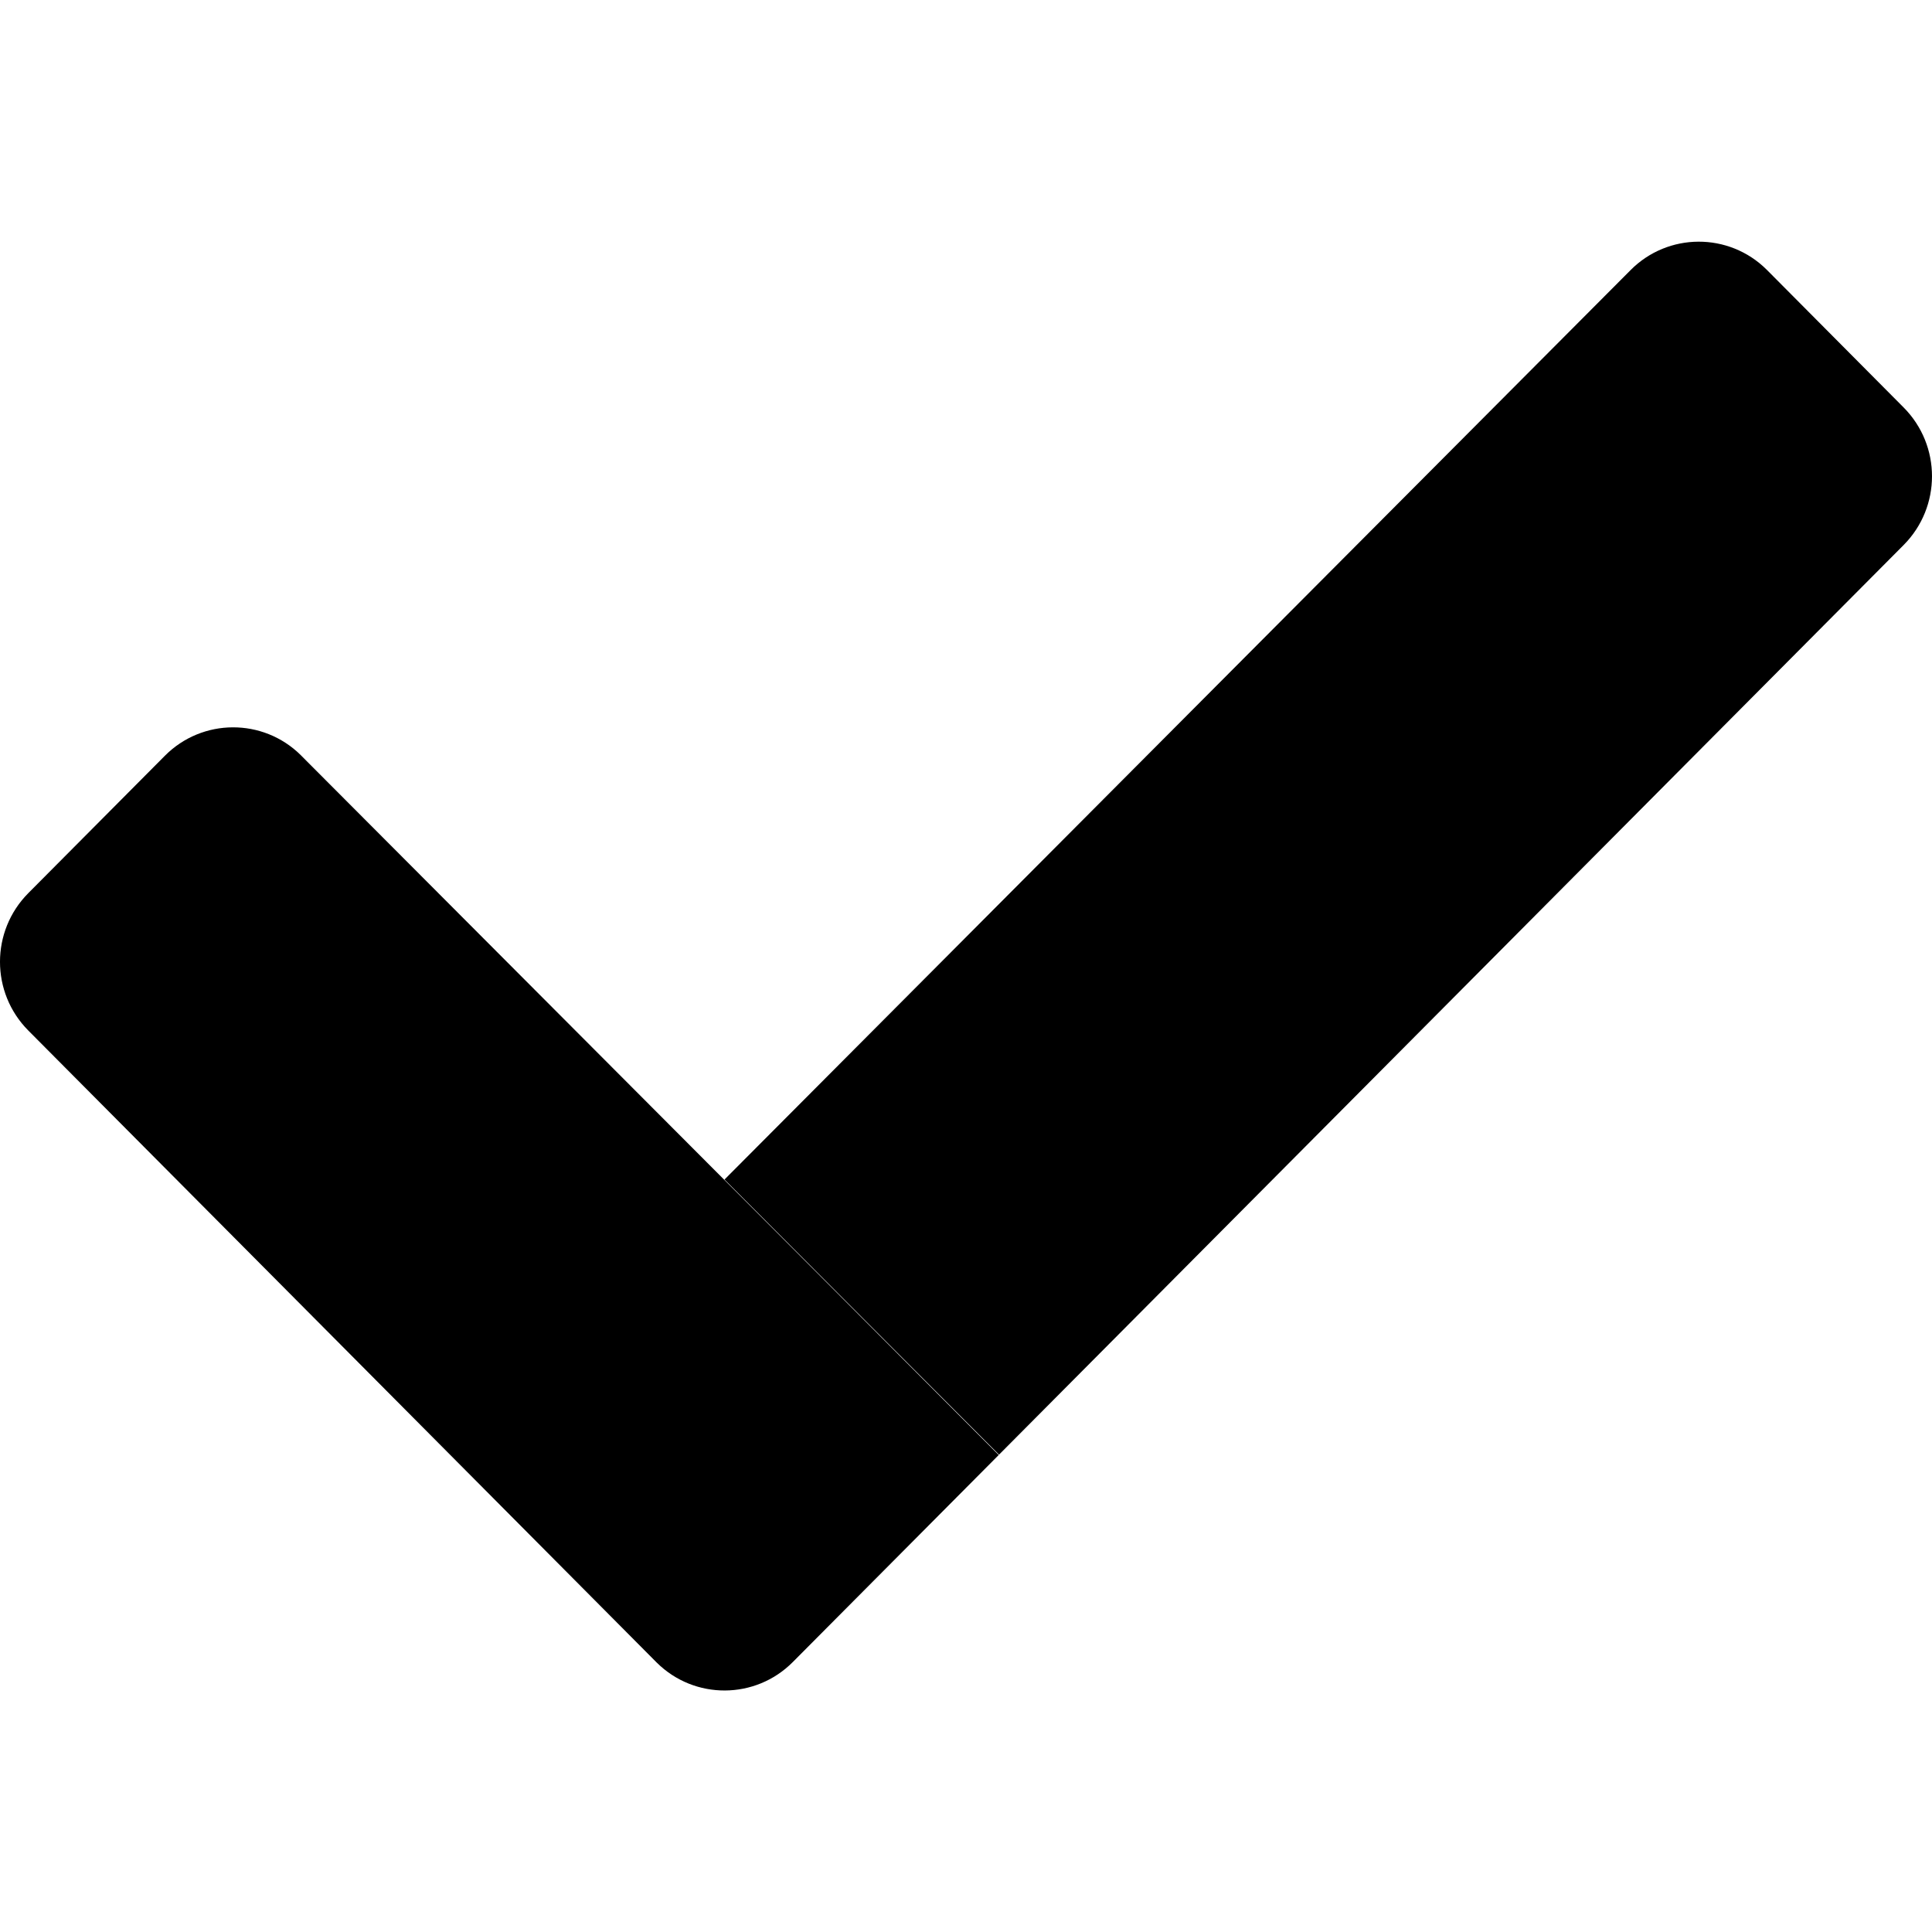
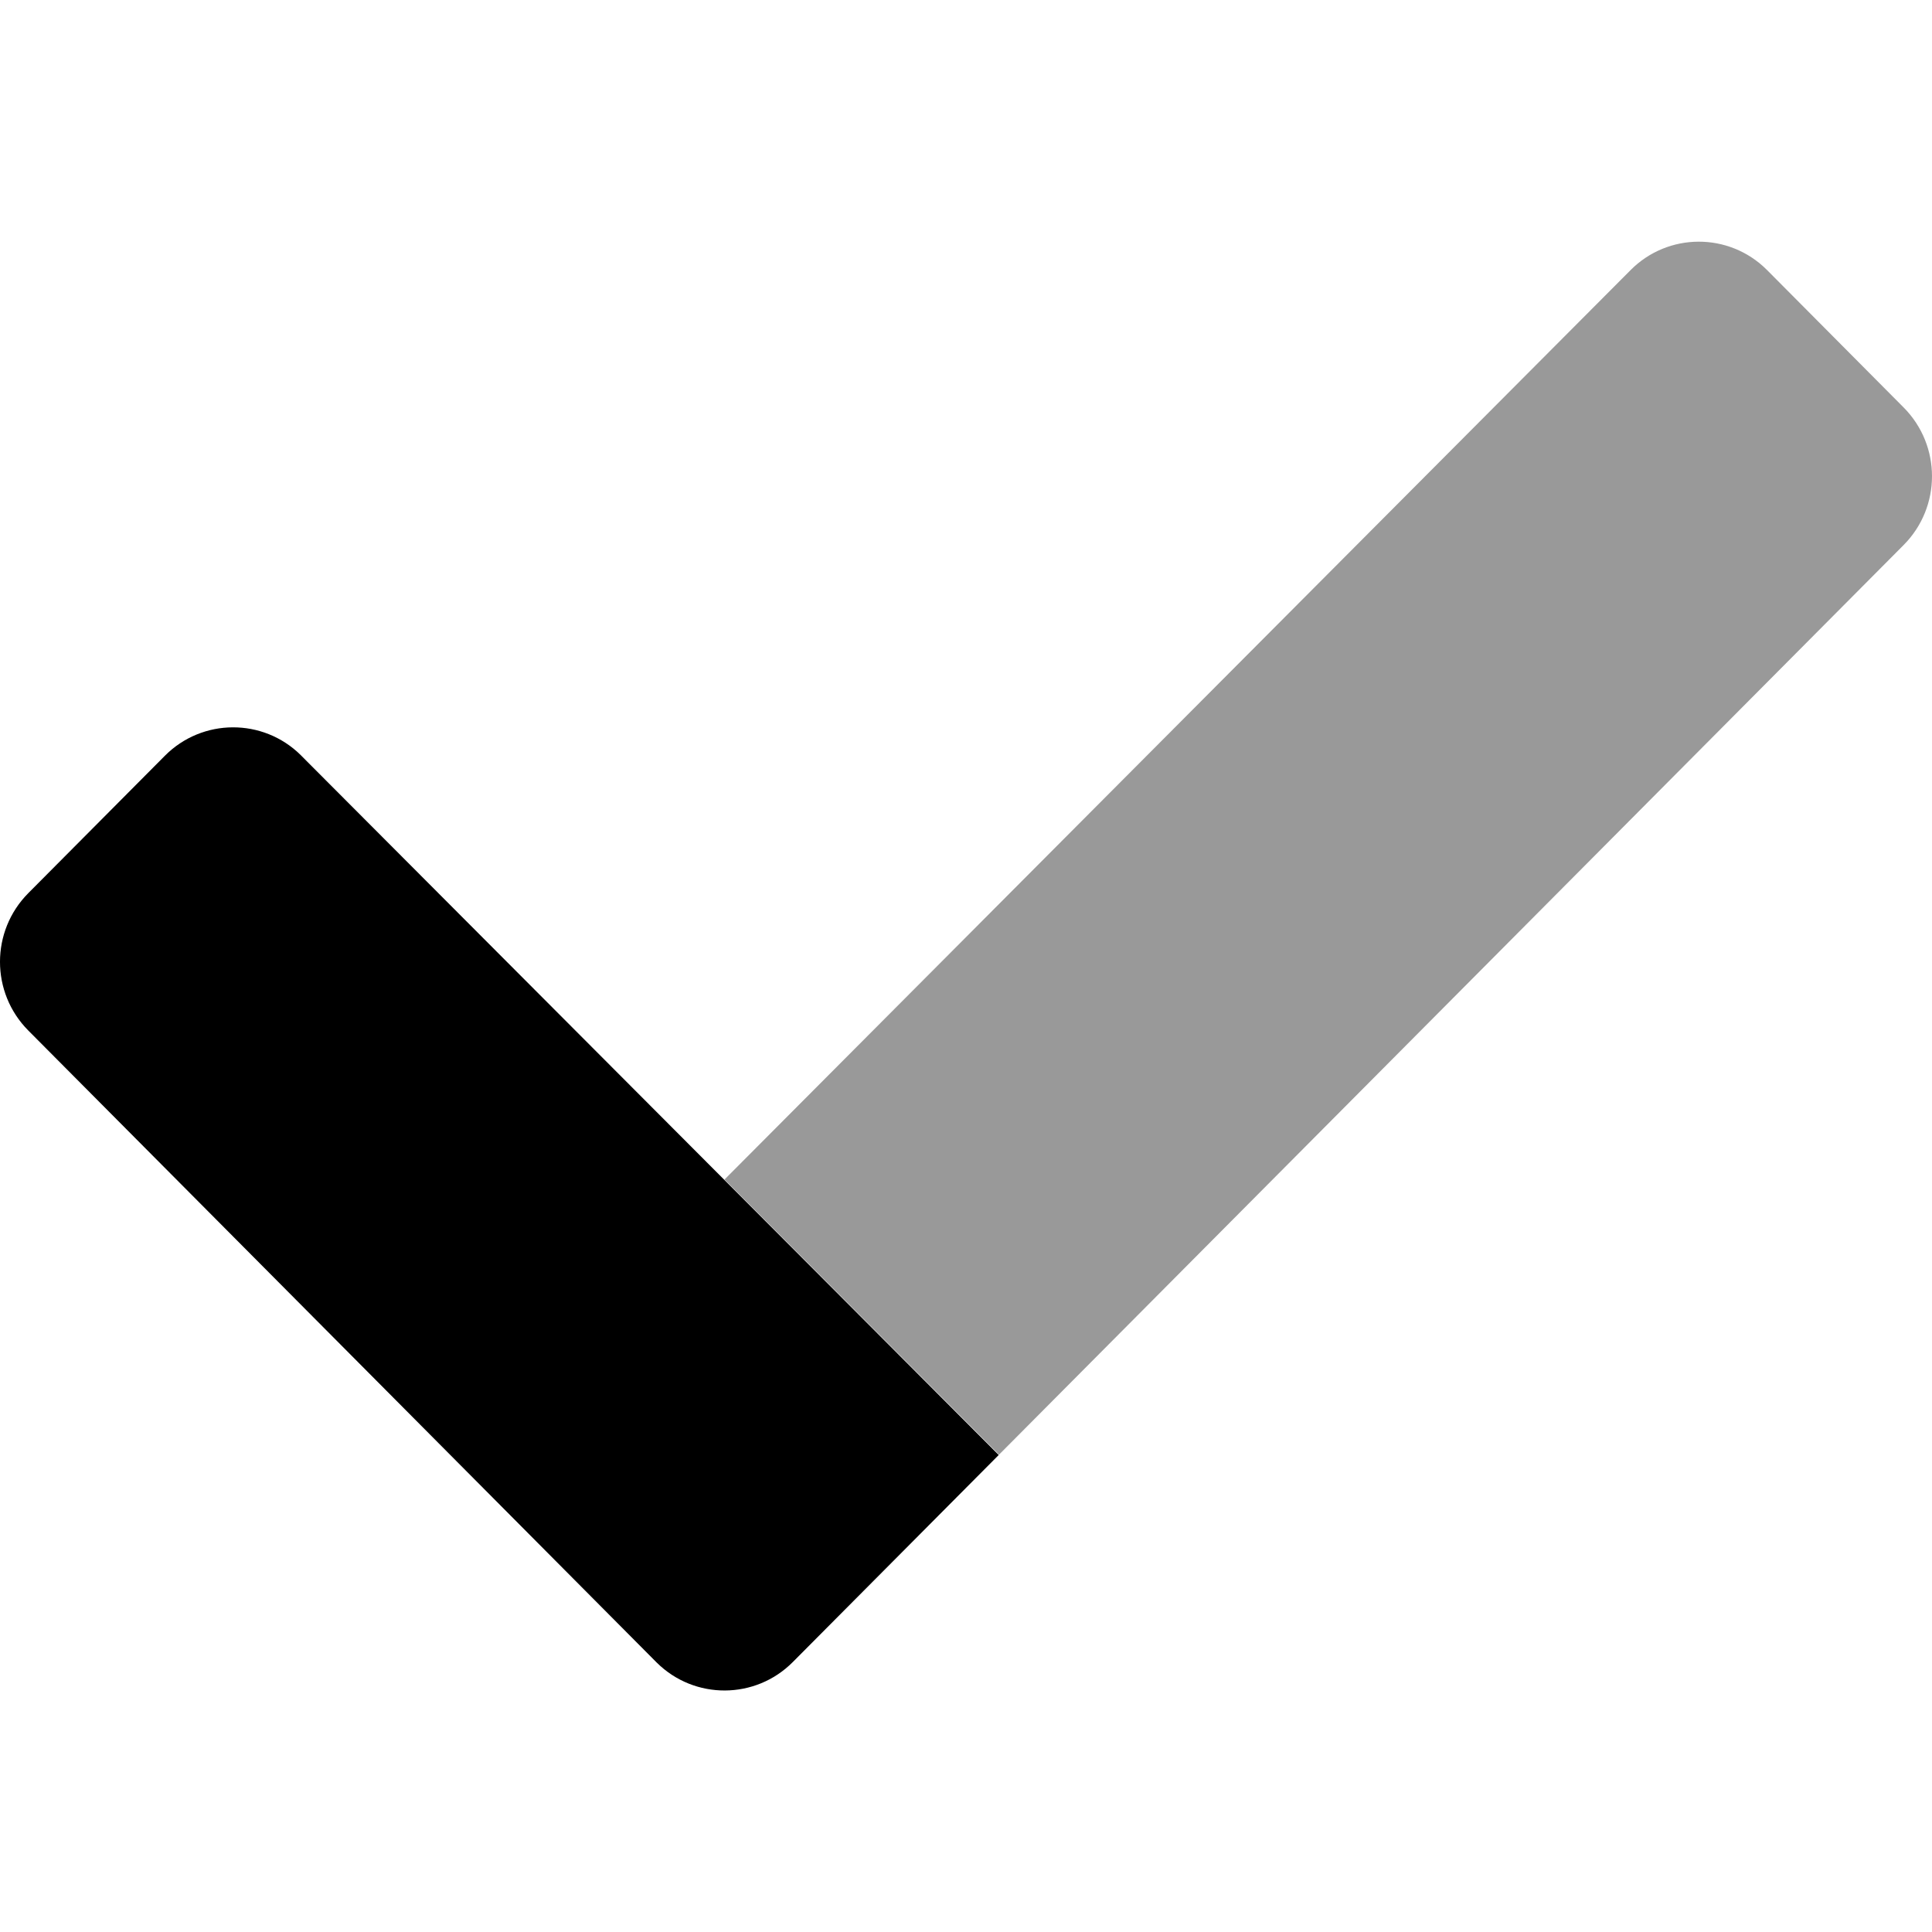
- <svg xmlns="http://www.w3.org/2000/svg" viewBox="0 0 512 512">
-   <path d="M504.5 144.42L264.75 385.5 192 312.59l240.11-241a25.49 25.49 0 0 1 36.06-.14l.14.14L504.5 108a25.86 25.86 0 0 1 0 36.42z" class="fa-secondary" />
+ <svg xmlns="http://www.w3.org/2000/svg" viewBox="0 0 512 512" width="1.1em" height="1.1em">
+   <path d="M504.5 144.42L264.75 385.5 192 312.59l240.11-241a25.49 25.49 0 0 1 36.06-.14l.14.14L504.5 108a25.86 25.86 0 0 1 0 36.42z" style="opacity: 0.4" />
  <path d="M264.67 385.59l-54.57 54.87a25.5 25.5 0 0 1-36.06.14l-.14-.14L7.5 273.1a25.84 25.84 0 0 1 0-36.41l36.2-36.41a25.49 25.49 0 0 1 36-.17l.16.17z" />
</svg>
